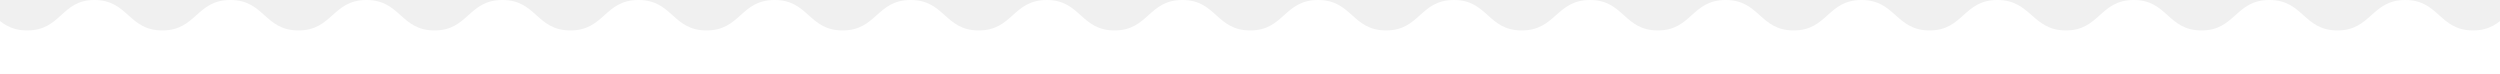
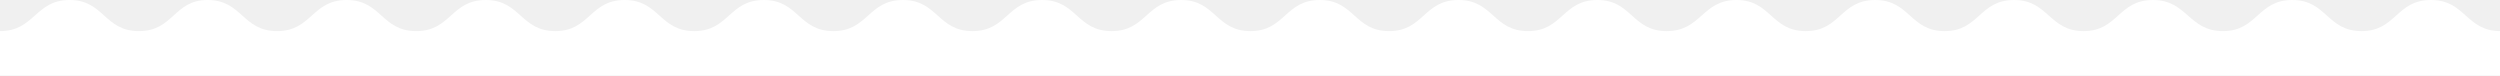
- <svg xmlns="http://www.w3.org/2000/svg" width="1150" height="34" viewBox="0 0 1150 34" fill="none">
-   <path d="M1168.8 0C1153.15 0 1153.15 14 1137.61 14C1122.07 14 1121.96 0 1106.41 0C1090.87 0 1090.76 14 1075.22 14C1059.57 14 1059.57 0 1043.91 0C1028.26 0 1028.26 14 1012.72 14C997.065 14 997.065 0 981.522 0C965.87 0 965.87 14 950.326 14C934.783 14 934.348 0 918.804 0C903.152 0 903.152 14 887.609 14C872.065 14 871.848 0 856.304 0C840.652 0 840.652 14 825.109 14C809.456 14 809.456 0 793.804 0C778.152 0 778.152 14 762.609 14C746.956 14 746.957 0 731.413 0C715.87 0 715.652 14 700 14C684.348 14 684.348 0 668.804 0C653.152 0 653.152 14 637.609 14C621.956 14 621.956 0 606.304 0C590.652 0 590.652 14 575.109 14C559.456 14 559.457 0 543.913 0C528.261 0 528.261 14 512.717 14C497.065 14 497.065 0 481.522 0C465.87 0 465.87 14 450.217 14C434.565 14 434.565 0 418.913 0C403.261 0 403.261 14 387.609 14C371.957 14 371.957 0 356.304 0C340.652 0 340.652 14 325 14C309.348 14 309.348 0 293.696 0C278.043 0 278.043 14 262.391 14C246.739 14 246.739 0 231.087 0C215.435 0 215.435 14 199.891 14C184.239 14 184.239 0 168.587 0C152.935 0 152.935 14 137.283 14C121.63 14 121.63 0 105.978 0C90.326 0 90.326 14 74.674 14C59.022 14 59.022 0 43.37 0C28.152 0 28.152 14 12.5 14C-3.152 14 -3.152 0 -18.696 0C-34.239 0 -34.348 14 -50 14V34H1200V14C1184.35 14 1184.35 0 1168.8 0Z" fill="white" />
+ <svg xmlns="http://www.w3.org/2000/svg" width="1125" height="34" viewBox="0 0 1125 34" fill="none">
+   <path d="M1218.8 0C1203.15 0 1203.15 14 1187.61 14C1172.07 14 1171.96 0 1156.41 0C1140.87 0 1140.76 14 1125.22 14C1109.57 14 1109.57 0 1093.91 0C1078.26 0 1078.26 14 1062.72 14C1047.07 14 1047.07 0 1031.52 0C1015.87 0 1015.87 14 1000.33 14C984.783 14 984.348 0 968.804 0C953.152 0 953.152 14 937.609 14C922.065 14 921.848 0 906.304 0C890.652 0 890.652 14 875.109 14C859.456 14 859.456 0 843.804 0C828.152 0 828.152 14 812.609 14C796.956 14 796.957 0 781.413 0C765.87 0 765.652 14 750 14C734.348 14 734.348 0 718.804 0C703.152 0 703.152 14 687.609 14C671.956 14 671.956 0 656.304 0C640.652 0 640.652 14 625.109 14C609.456 14 609.457 0 593.913 0C578.261 0 578.261 14 562.717 14C547.065 14 547.065 0 531.522 0C515.87 0 515.87 14 500.217 14C484.565 14 484.565 0 468.913 0C453.261 0 453.261 14 437.609 14C421.957 14 421.957 0 406.304 0C390.652 0 390.652 14 375 14C359.348 14 359.348 0 343.696 0C328.043 0 328.043 14 312.391 14C296.739 14 296.739 0 281.087 0C265.435 0 265.435 14 249.891 14C234.239 14 234.239 0 218.587 0C202.935 0 202.935 14 187.283 14C171.63 14 171.63 0 155.978 0C140.326 0 140.326 14 124.674 14C109.022 14 109.022 0 93.37 0C78.152 0 78.152 14 62.5 14C46.848 14 46.848 0 31.304 0C15.761 0 15.652 14 0 14V34H1250V14C1234.35 14 1234.35 0 1218.8 0Z" fill="white" />
</svg>
